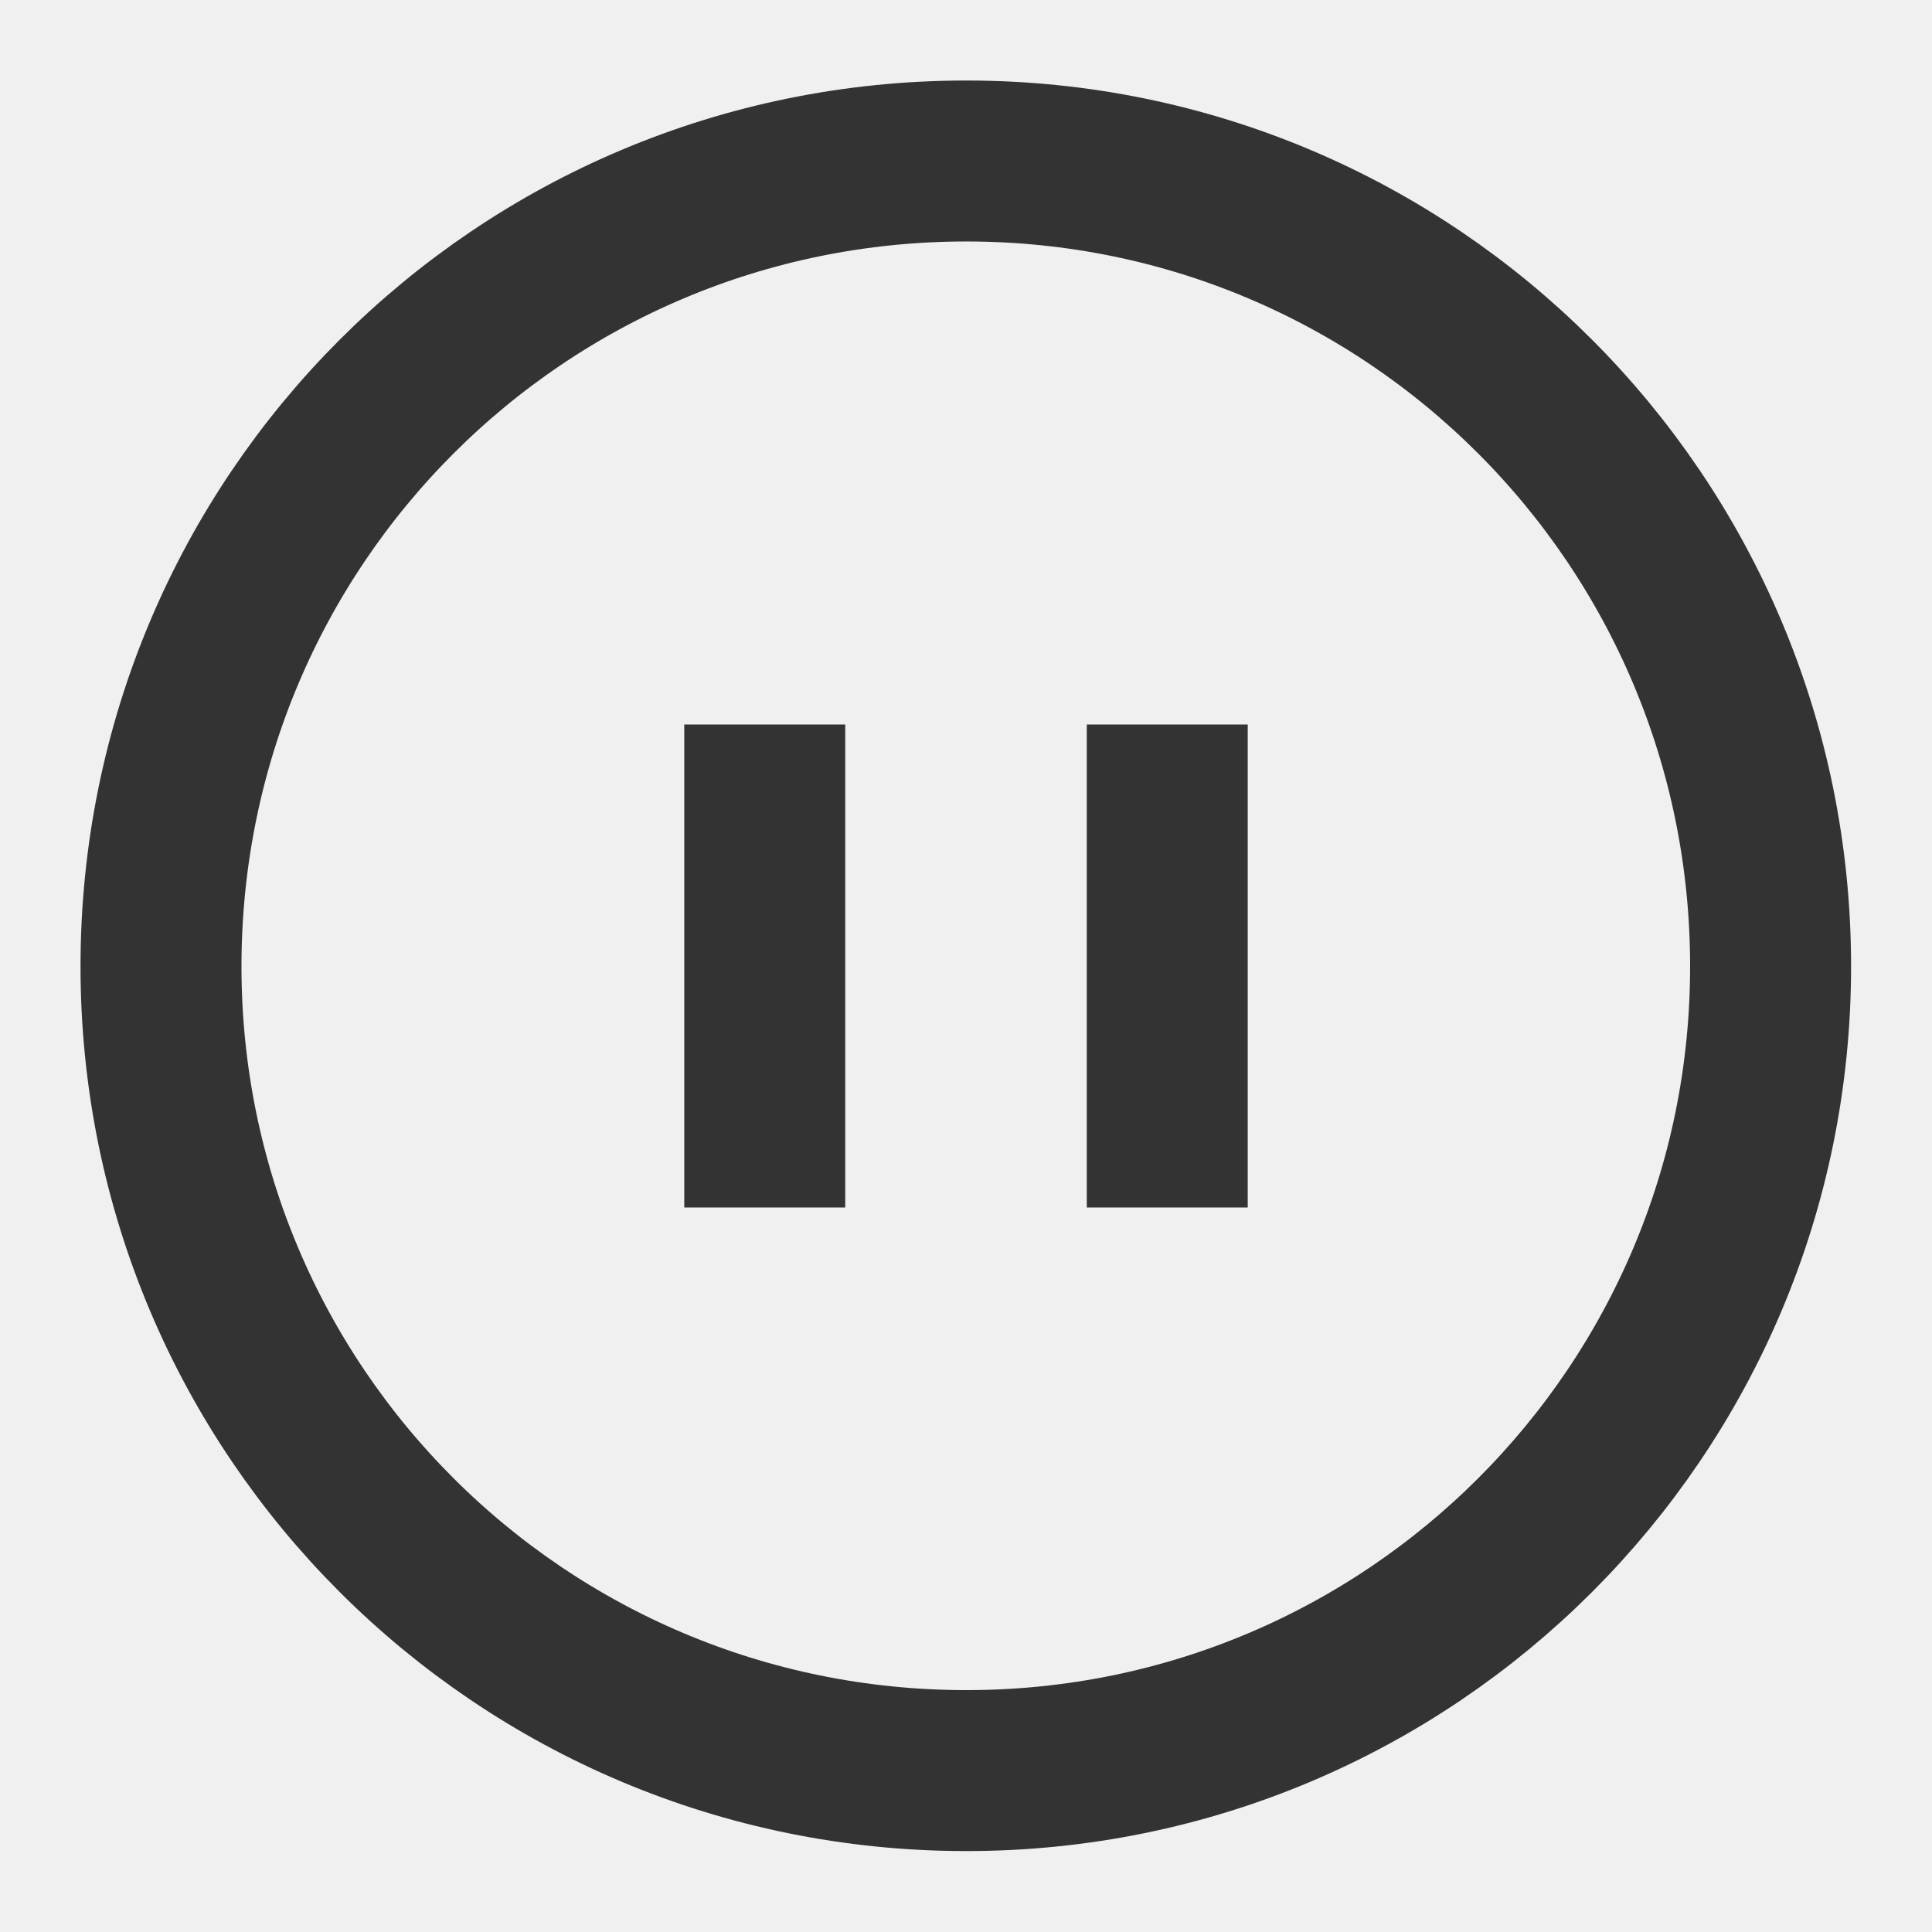
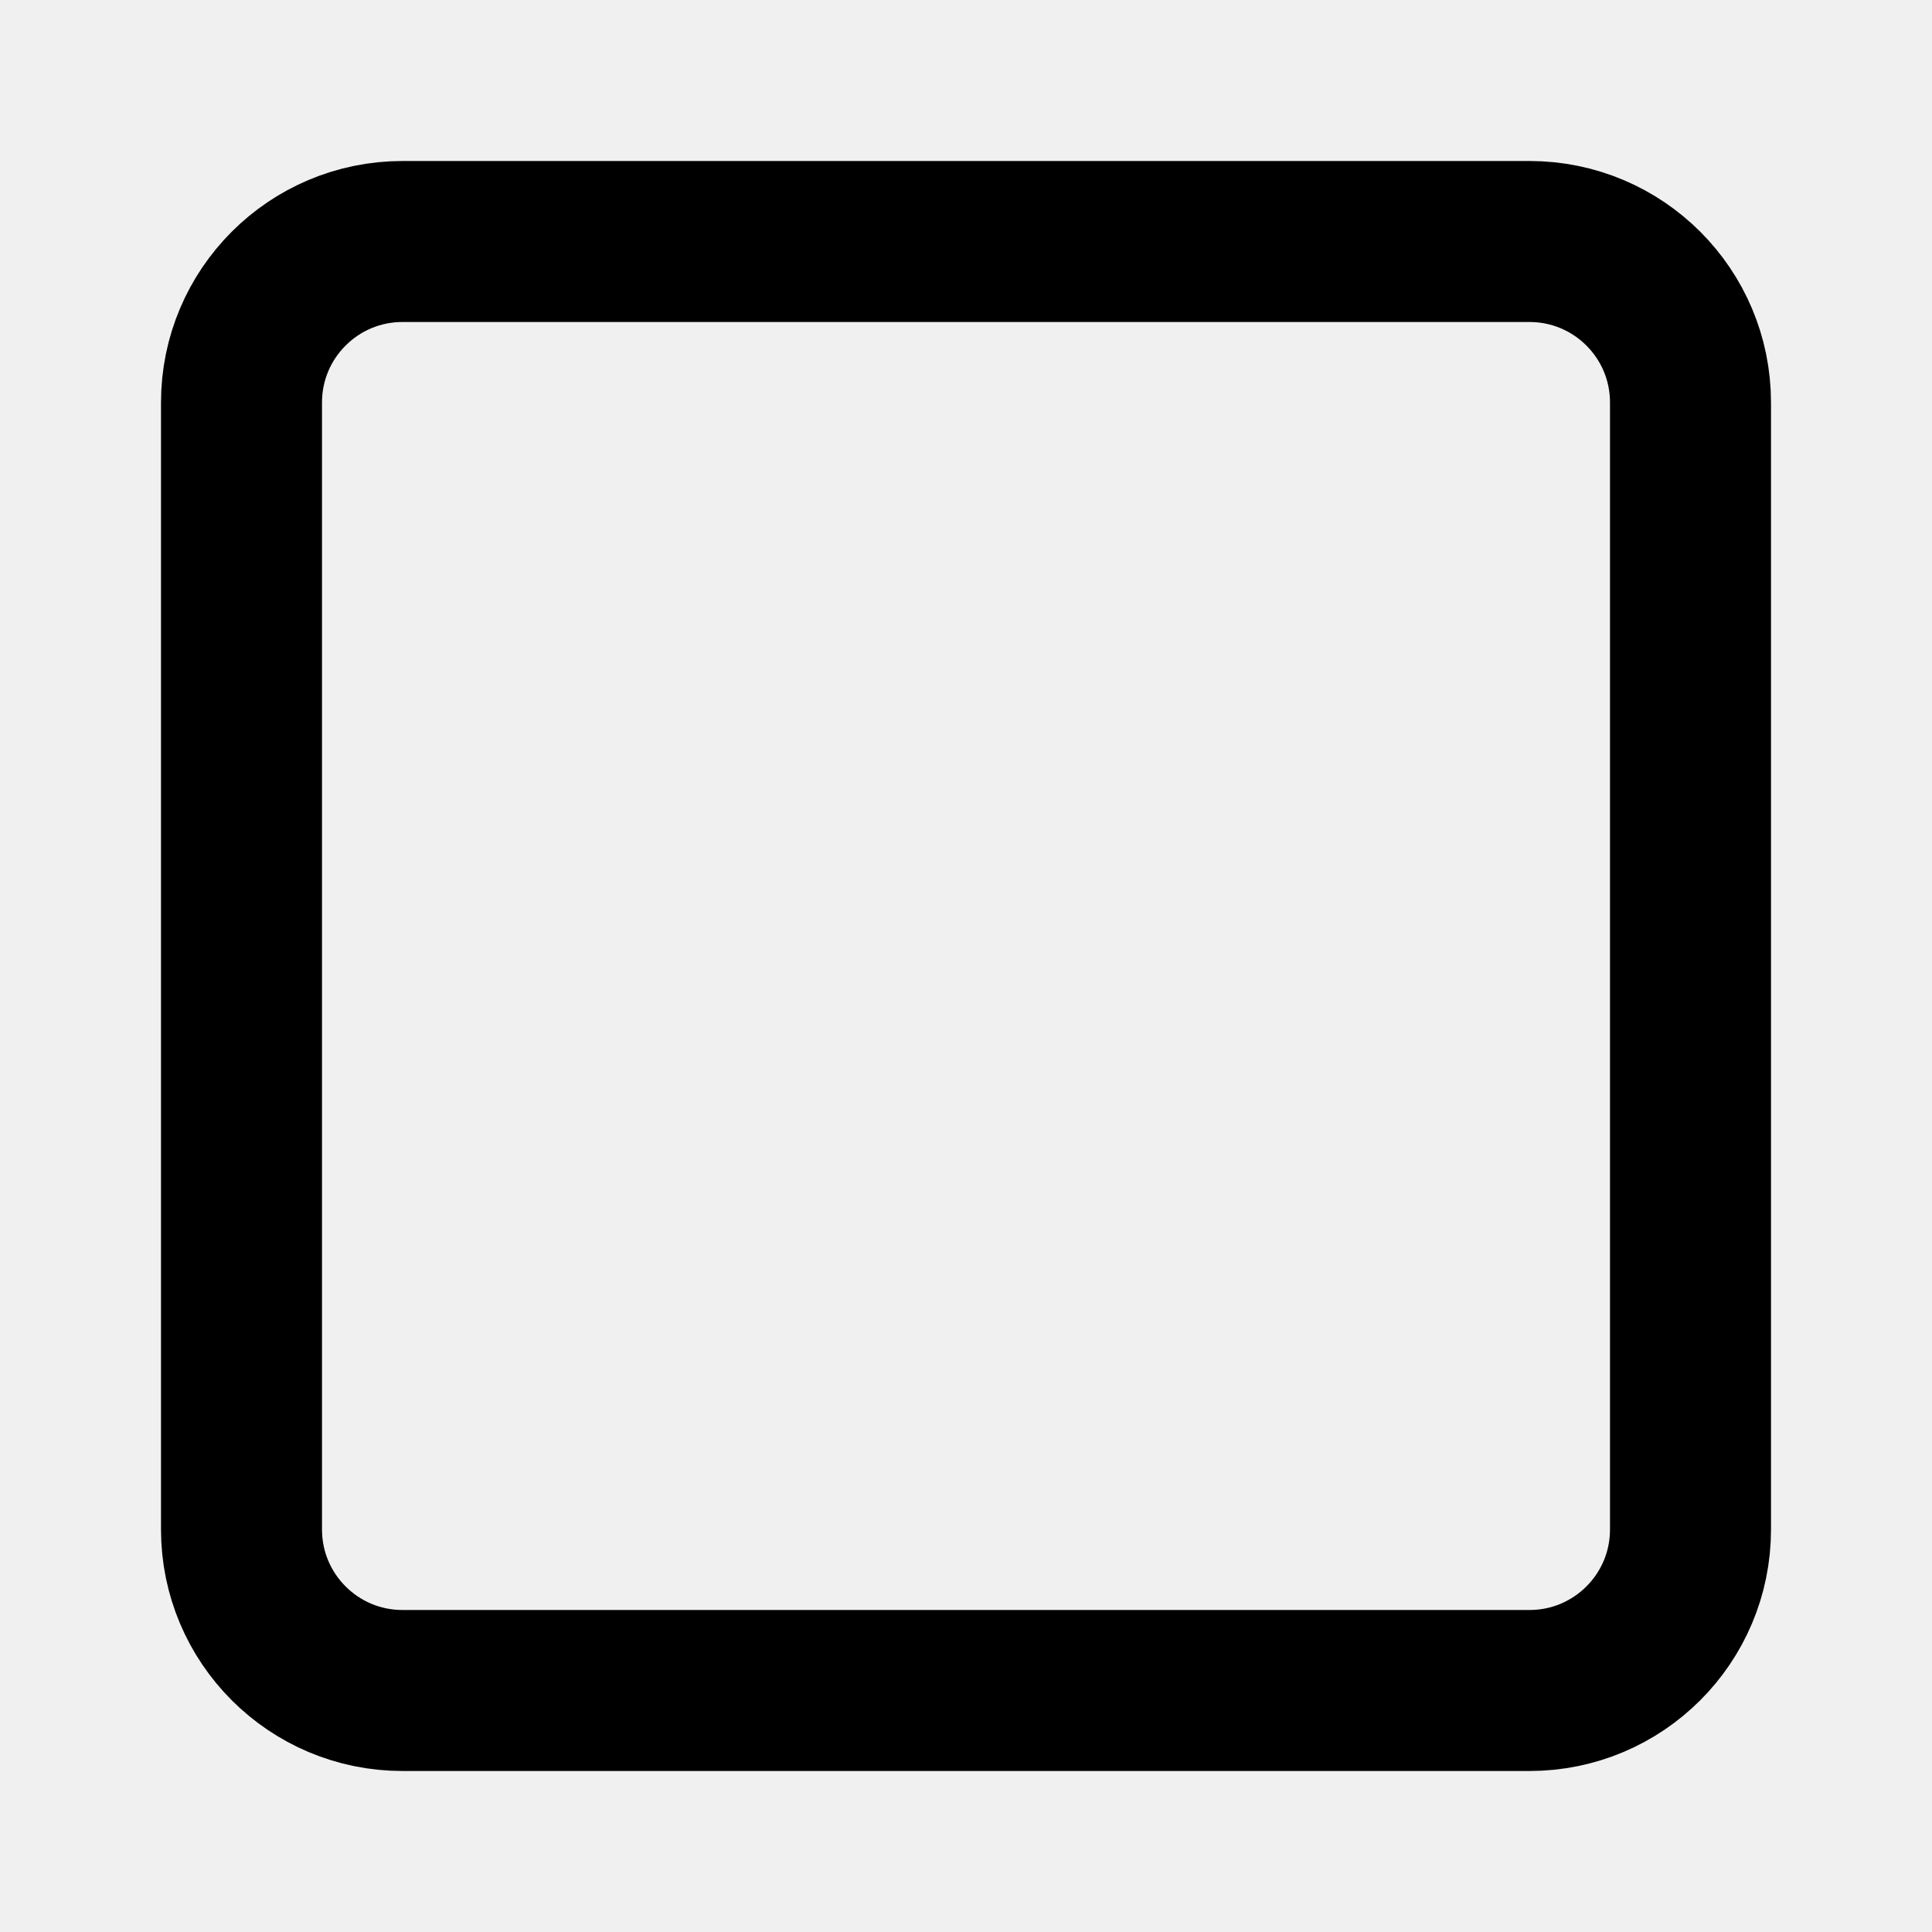
- <svg xmlns="http://www.w3.org/2000/svg" xmlns:xlink="http://www.w3.org/1999/xlink" width="16" height="16" fill="none" viewBox="0 0 16 16">
-   <defs>
-     <rect id="path_0" width="16" height="16" x="0" y="0" />
-   </defs>
-   <g opacity="1" transform="translate(0 0) rotate(0 8 8)">
-     <mask id="bg-mask-0" fill="#fff">
-       <use xlink:href="#path_0" />
-     </mask>
-     <g mask="url(#bg-mask-0)">
-       <path id="路径 1" style="stroke:#333;stroke-width:1.333;stroke-opacity:1;stroke-dasharray:0 0" d="M13.33,6.67C13.33,2.98 10.35,0 6.67,0C2.98,0 0,2.98 0,6.67C0,10.35 2.98,13.33 6.67,13.33C10.35,13.33 13.33,10.35 13.33,6.67Z" transform="translate(1.333333 1.333333) rotate(0 6.666667 6.666667)" />
-       <path id="路径 2" style="stroke:#333;stroke-width:1.333;stroke-opacity:1;stroke-dasharray:0 0" d="M0,0L0,4" transform="translate(6.333333 6) rotate(0 0 2)" />
-       <path id="路径 3" style="stroke:#333;stroke-width:1.333;stroke-opacity:1;stroke-dasharray:0 0" d="M0,0L0,4" transform="translate(9.666667 6) rotate(0 0 2)" />
-     </g>
-   </g>
+ <svg xmlns="http://www.w3.org/2000/svg" width="16" height="16" viewBox="0 0 24 24" fill="none" stroke="currentColor" stroke-width="2" stroke-linecap="round" stroke-linejoin="round">
+   <rect x="3" y="3" width="18" height="18" rx="2" ry="2" />
</svg>
